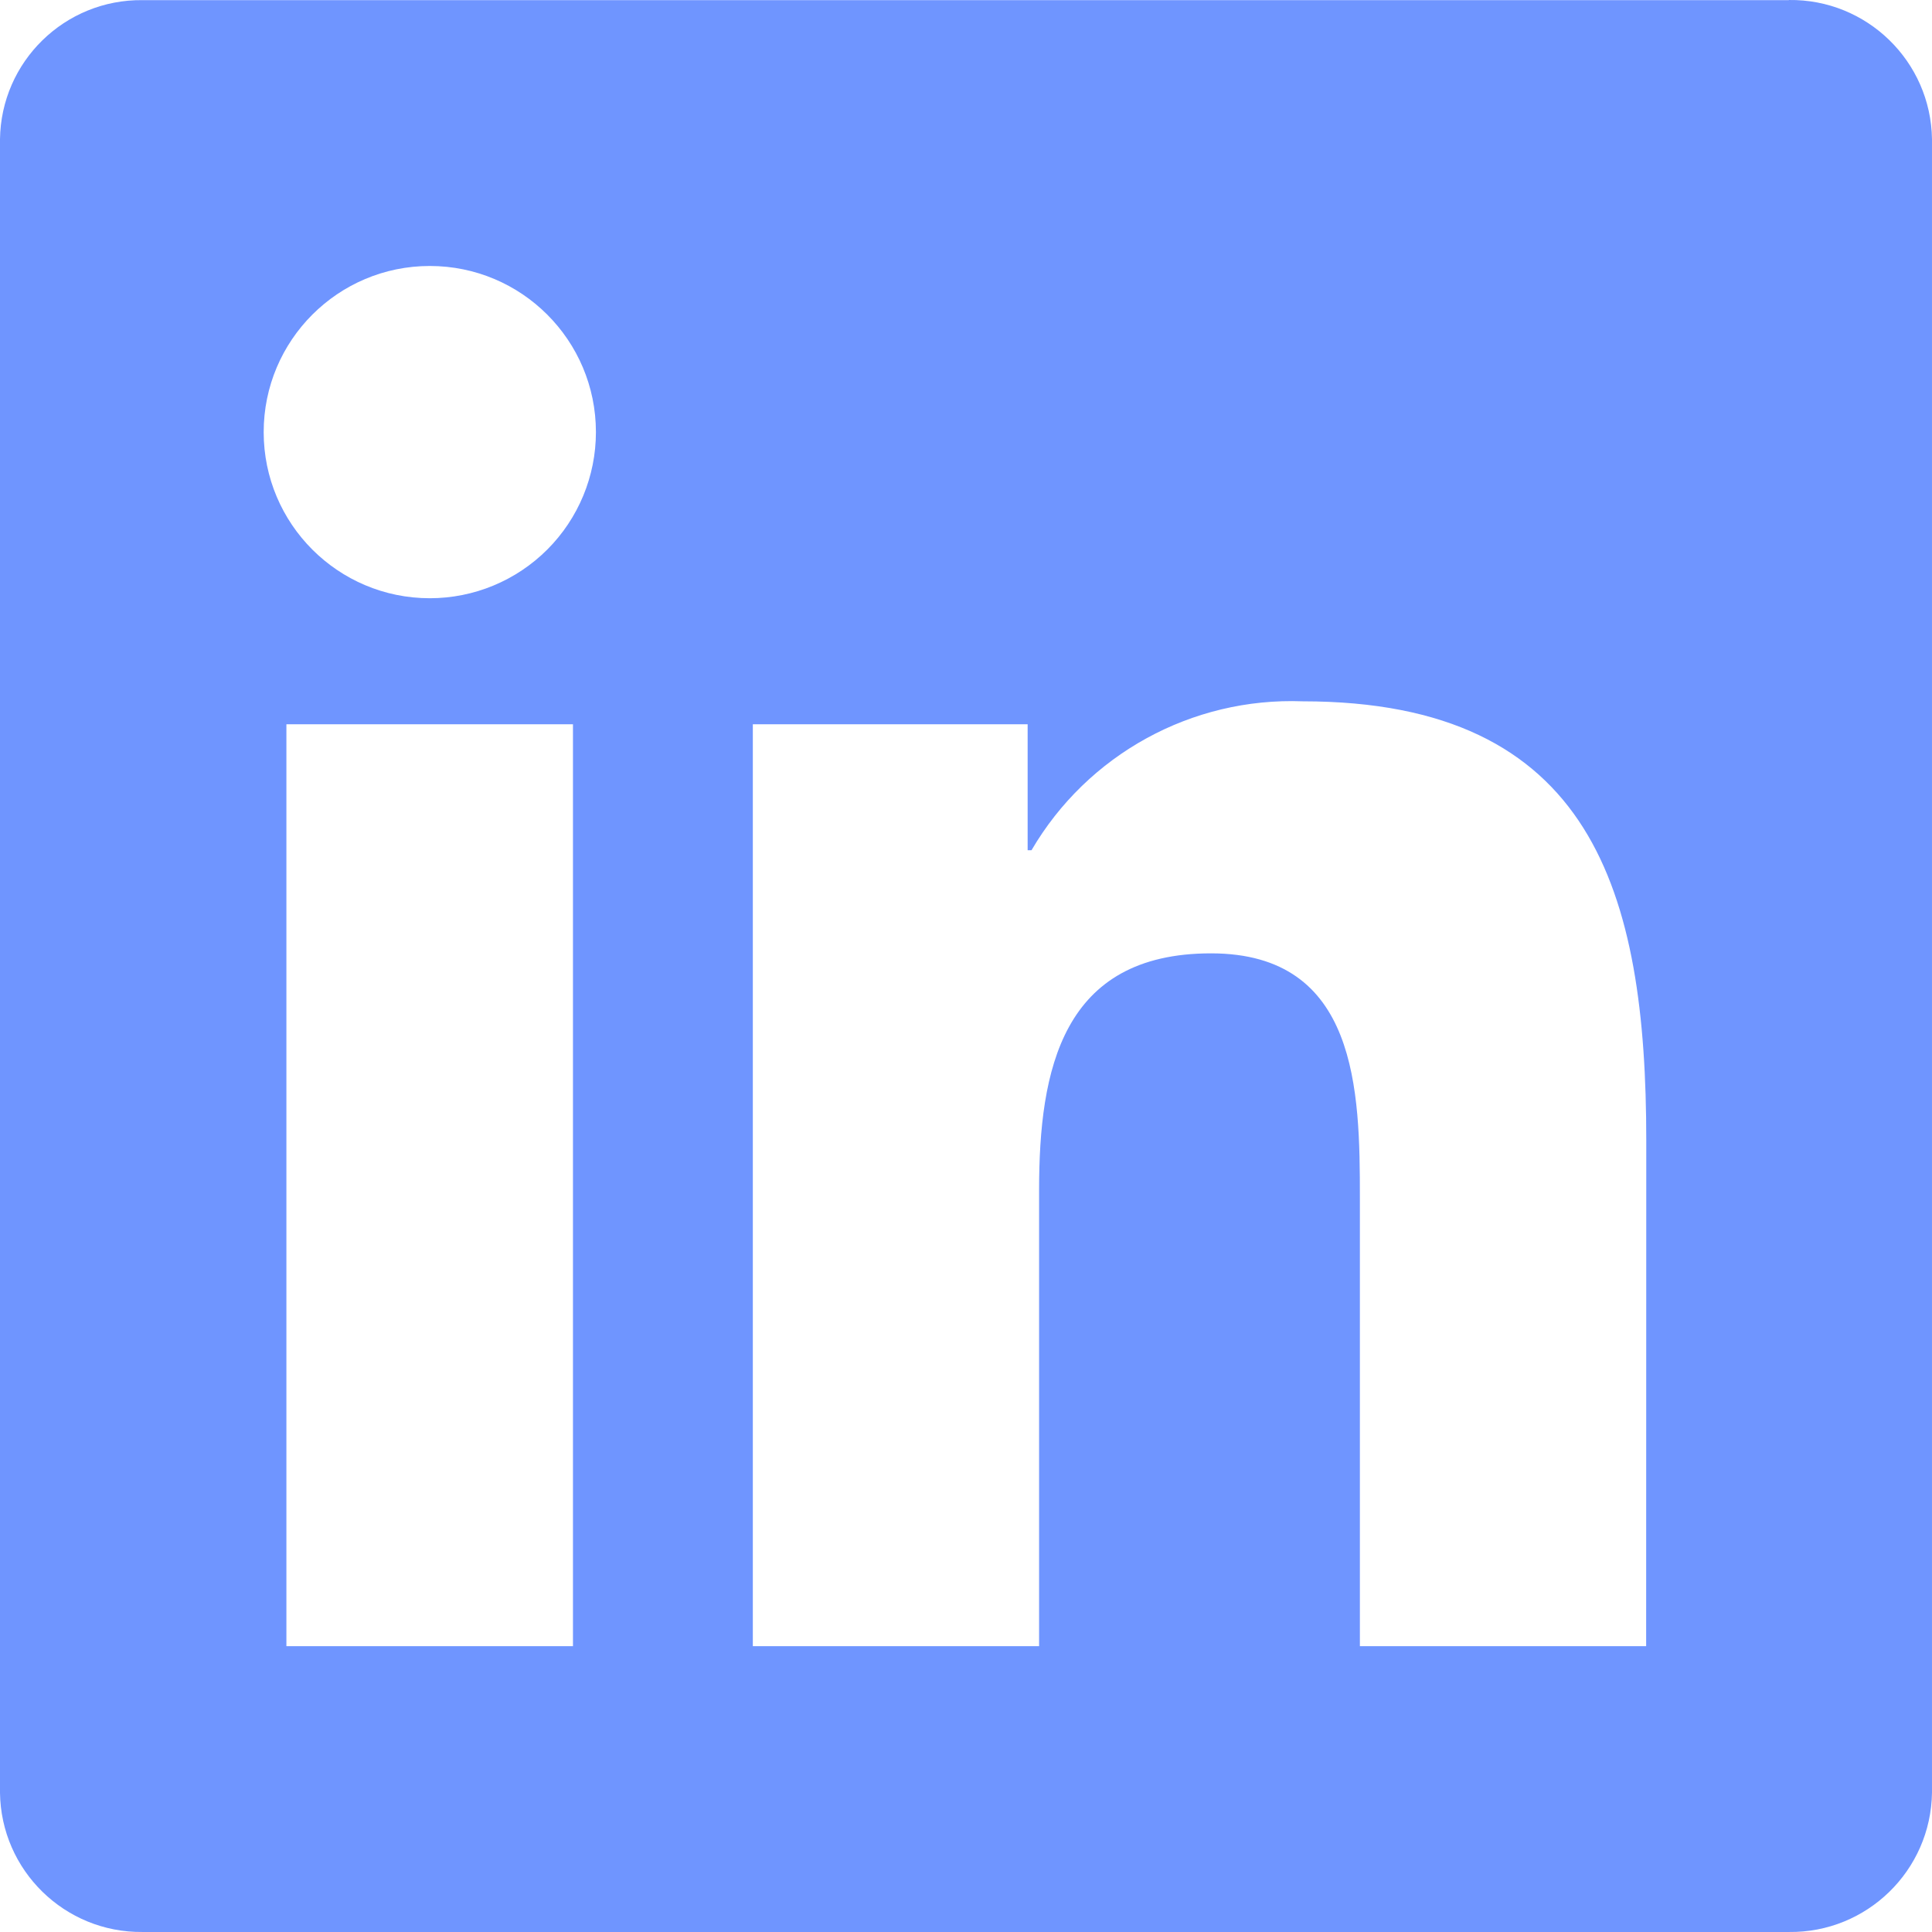
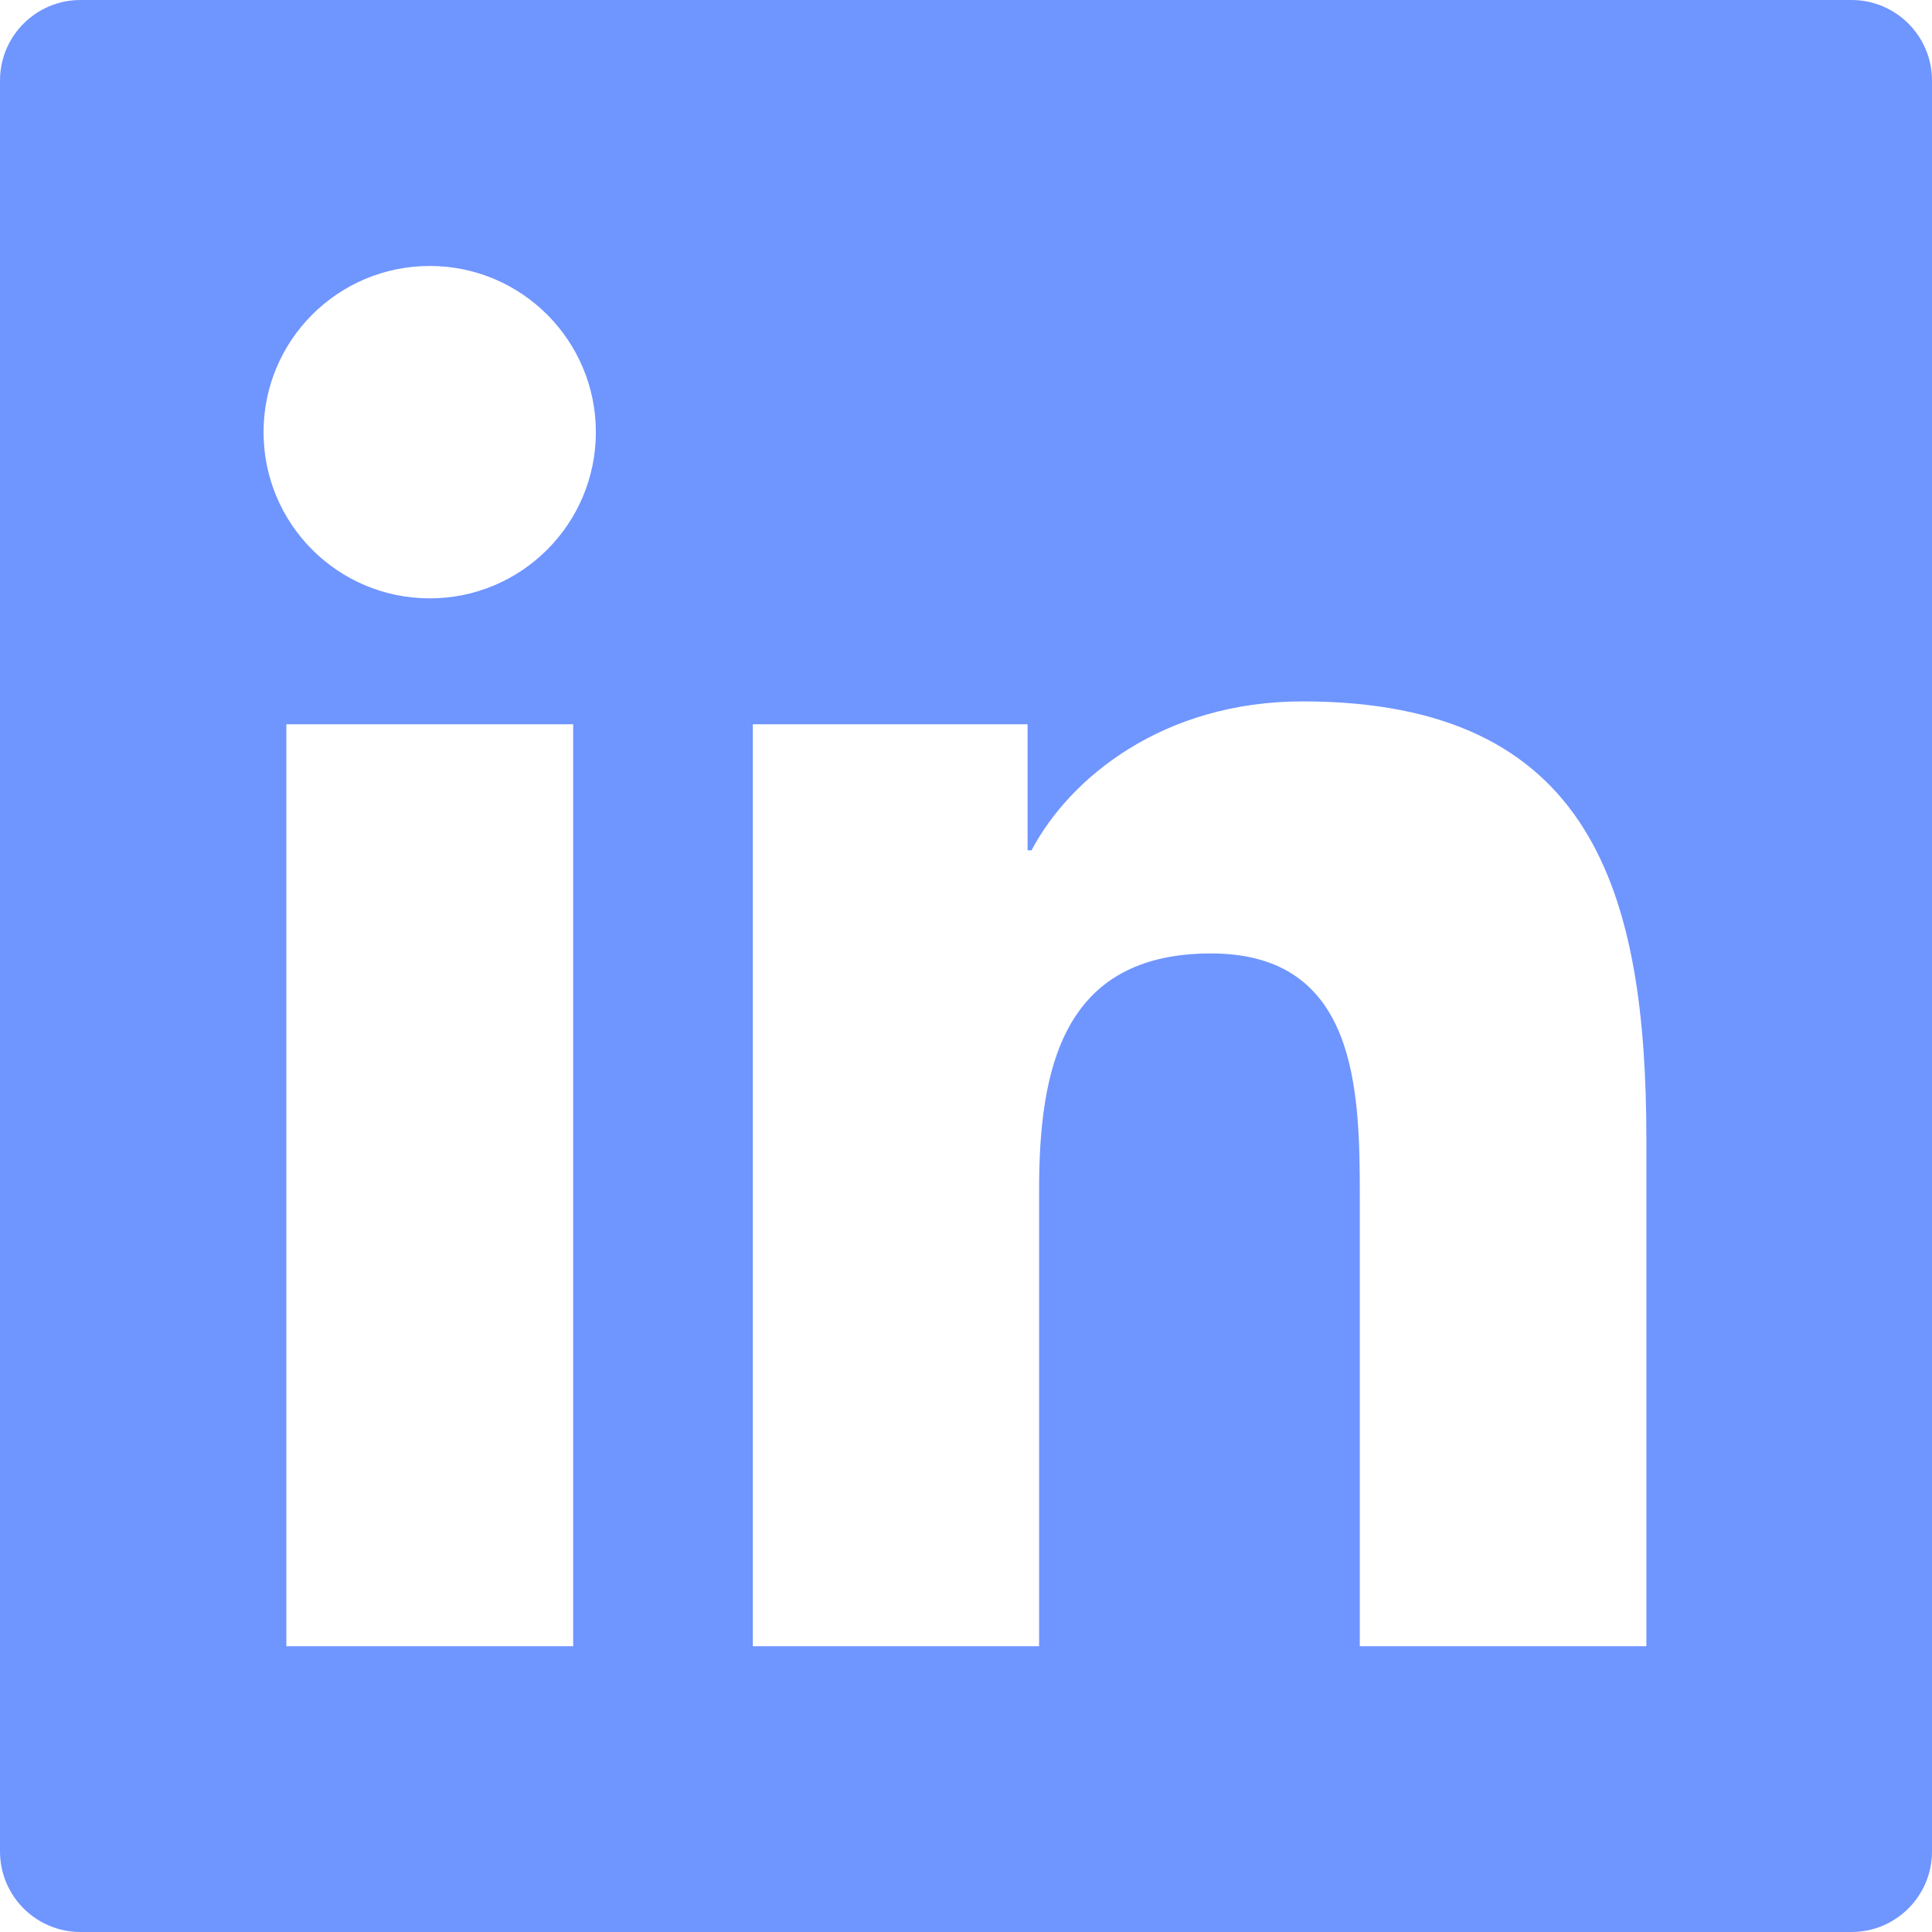
- <svg xmlns="http://www.w3.org/2000/svg" width="256px" height="256px" viewBox="0 0 256 256" version="1.1" preserveAspectRatio="xMidYMid" fill="#000000">
+ <svg xmlns="http://www.w3.org/2000/svg" width="256px" height="256px" viewBox="0 0 24 24" fill="#000000">
  <g id="SVGRepo_bgCarrier" stroke-width="0" />
  <g id="SVGRepo_tracerCarrier" stroke-linecap="round" stroke-linejoin="round" />
  <g id="SVGRepo_iconCarrier">
-     <g>
-       <path d="M218.123,218.127 L180.192,218.127 L180.192,158.724 C180.192,144.559 179.939,126.324 160.464,126.324 C140.708,126.324 137.685,141.758 137.685,157.693 L137.685,218.123 L99.754,218.123 L99.754,95.967 L136.168,95.967 L136.168,112.661 L136.678,112.661 C144.103,99.965 157.909,92.382 172.606,92.928 C211.051,92.928 218.139,118.216 218.139,151.114 L218.123,218.127 Z M56.955,79.269 C44.798,79.271 34.941,69.417 34.939,57.26 C34.937,45.103 44.79,35.246 56.947,35.244 C69.104,35.241 78.961,45.095 78.963,57.252 C78.964,63.09 76.646,68.69 72.519,72.818 C68.391,76.947 62.793,79.267 56.955,79.269 M75.921,218.127 L37.95,218.127 L37.95,95.967 L75.921,95.967 L75.921,218.127 Z M237.033,0.018 L18.89,0.018 C8.58,-0.098 0.125,8.161 -0.001,18.471 L-0.001,237.524 C0.121,247.839 8.575,256.106 18.89,255.998 L237.033,255.998 C247.369,256.126 255.856,247.859 255.999,237.524 L255.999,18.455 C255.852,8.124 247.364,-0.134 237.033,0.001" fill="#6f95ff"> </path>
-     </g>
+     <path fill="#6f95ff" fill-rule="evenodd" d="M20.452,20.45 L16.892,20.45 L16.892,14.881 C16.892,13.553 16.87,11.844 15.043,11.844 C13.191,11.844 12.908,13.291 12.908,14.786 L12.908,20.45 L9.352,20.45 L9.352,8.997 L12.765,8.997 L12.765,10.563 L12.814,10.563 C13.289,9.662 14.45,8.713 16.181,8.713 C19.786,8.713 20.452,11.084 20.452,14.169 L20.452,20.45 Z M5.339,7.433 C4.196,7.433 3.274,6.508 3.274,5.368 C3.274,4.229 4.196,3.304 5.339,3.304 C6.478,3.304 7.402,4.229 7.402,5.368 C7.402,6.508 6.478,7.433 5.339,7.433 L5.339,7.433 Z M7.12,20.45 L3.557,20.45 L3.557,8.997 L7.12,8.997 L7.12,20.45 Z M23,0 L1,0 C0.448,0 0,0.448 0,1 L0,23 C0,23.552 0.448,24 1,24 L23,24 C23.552,24 24,23.552 24,23 L24,1 C24,0.448 23.552,0 23,0 L23,0 Z" />
  </g>
</svg>
